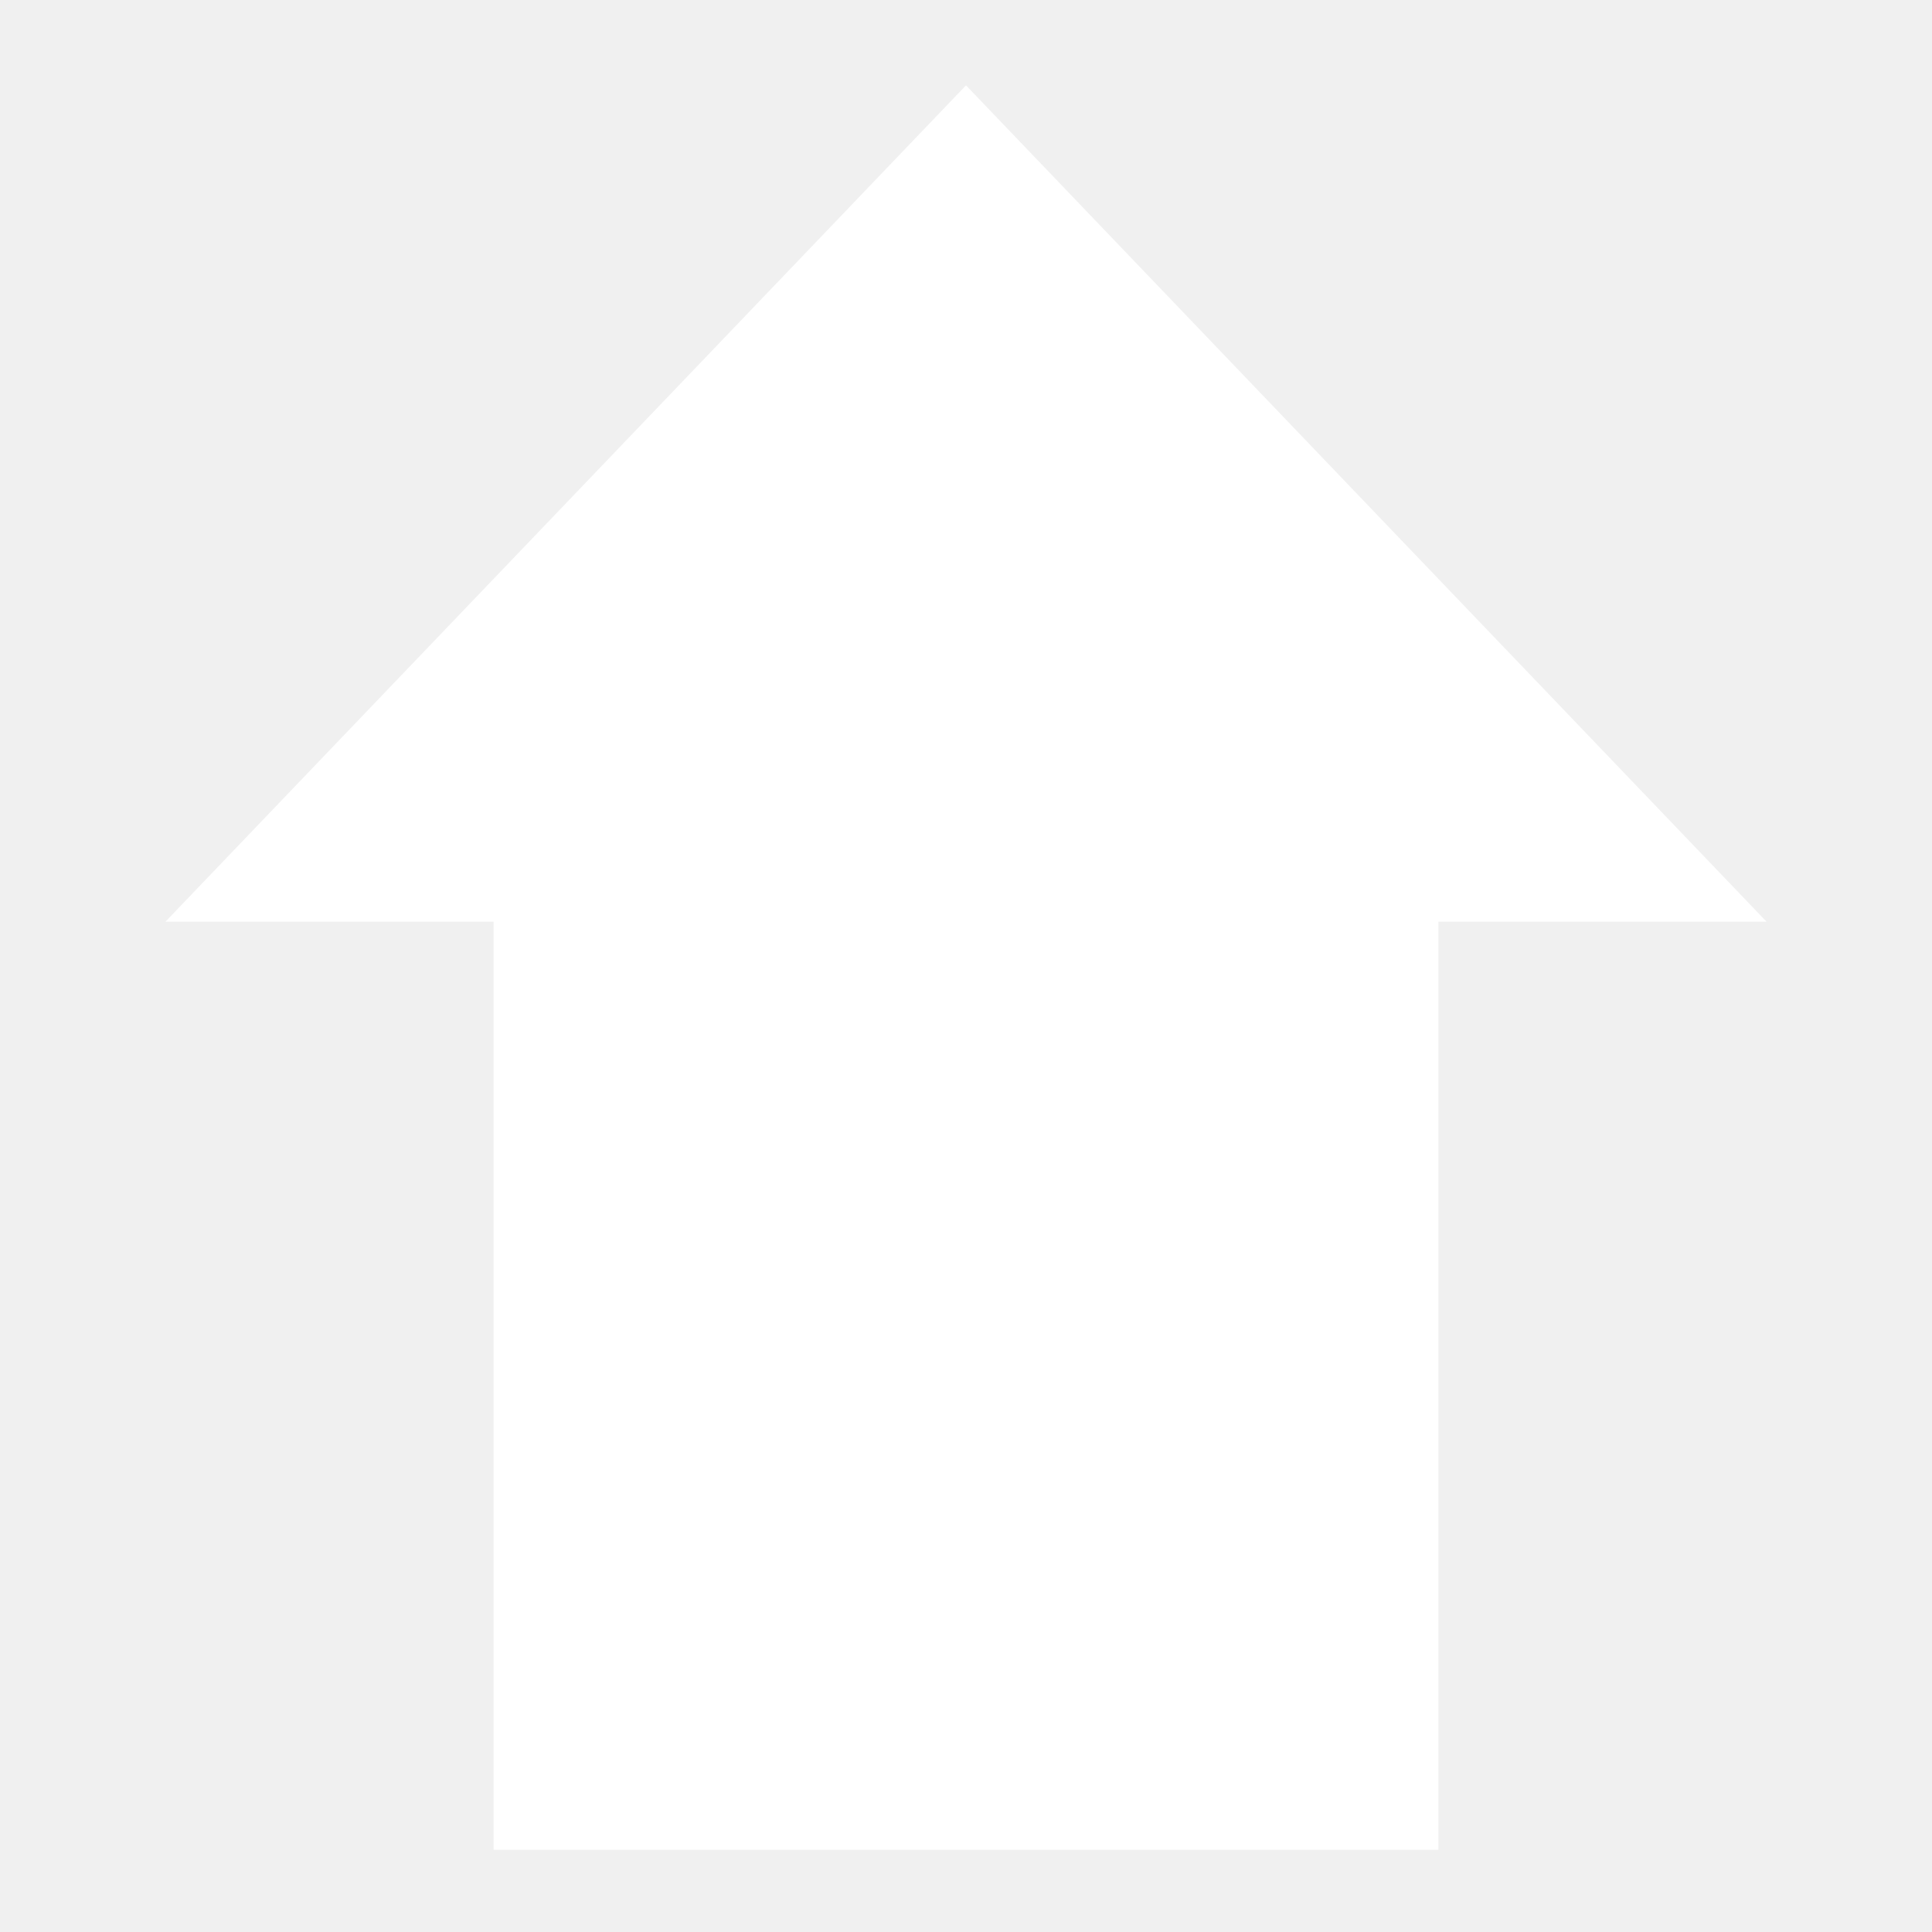
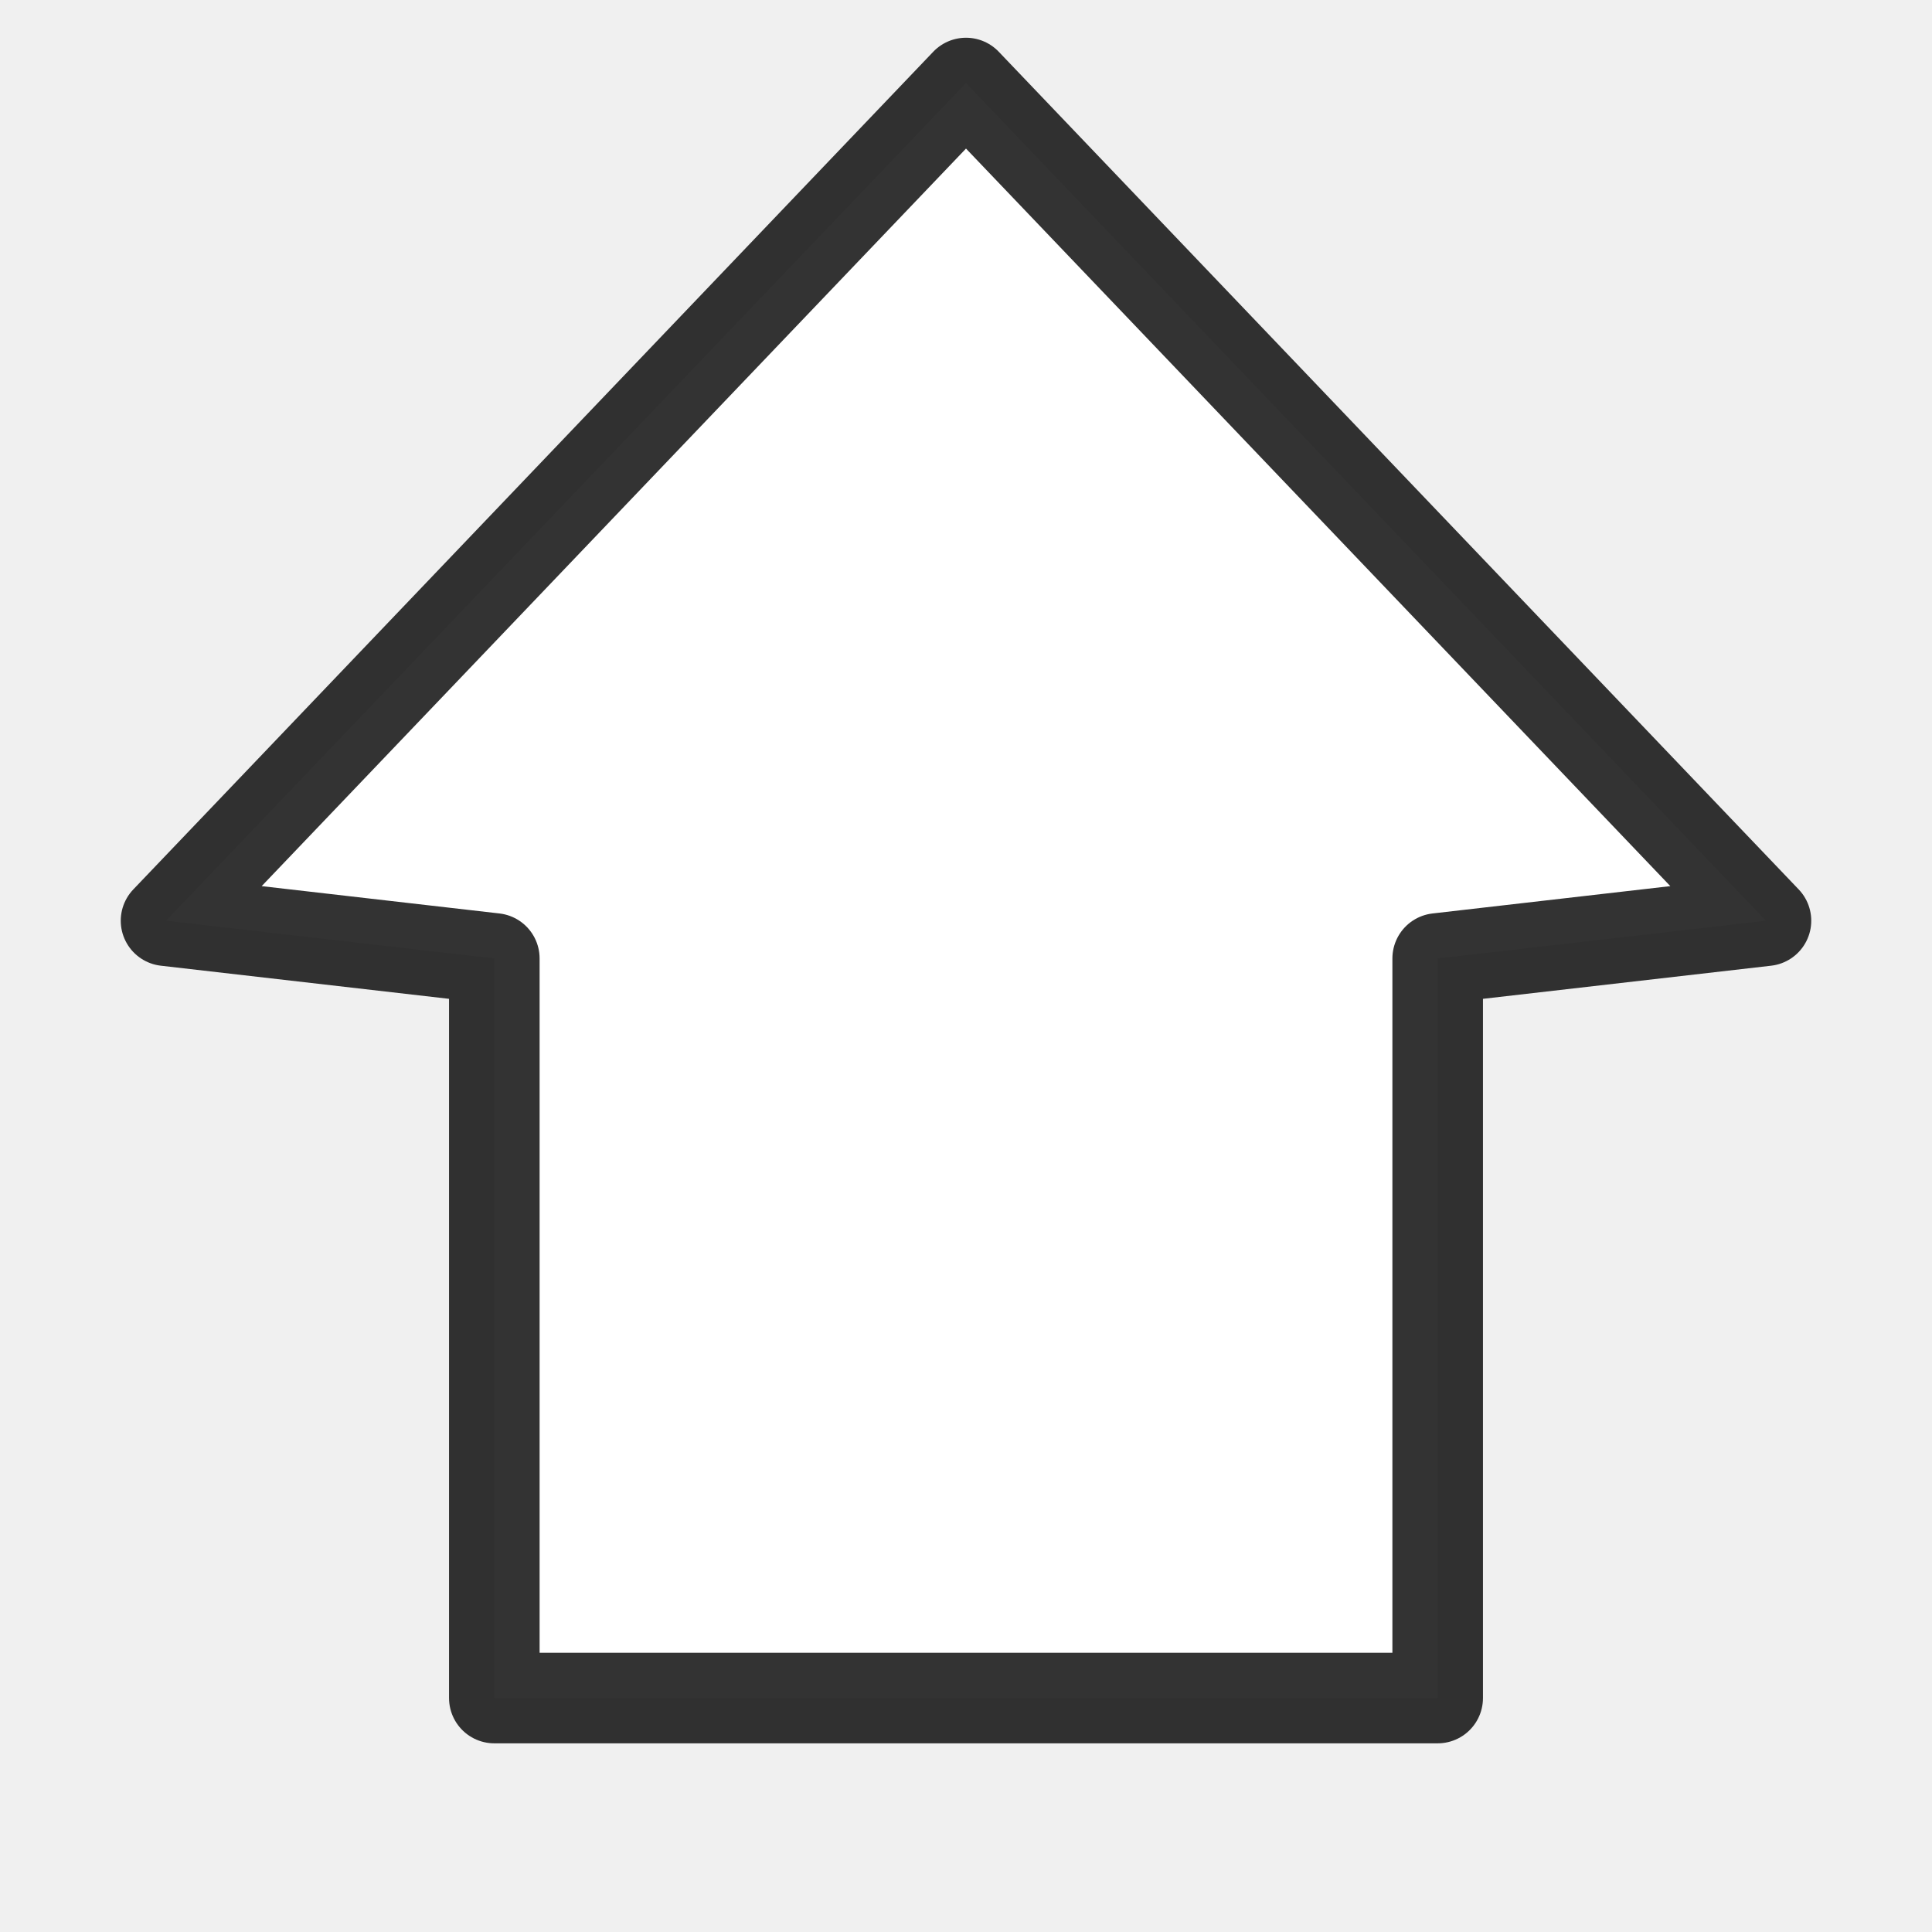
<svg xmlns="http://www.w3.org/2000/svg" viewBox="0 0 512 512" style="height: 512px; width: 512px;">
  <g class="" transform="translate(0,0)" style="">
-     <path d="M130.81 21.785v245.95H43.84L256 489.382l212.158-221.644H381.19V21.786H130.81z" fill="#fff" fill-opacity="1" transform="translate(0, 512) scale(1, -1) rotate(0, 256, 256) skewX(0) skewY(0)" />
+     <path d="M 131 450 v -196 l -87 -10 L 256 22 l 212 222 l -87 10 v 196 z" fill="#ffffff" fill-opacity="1" stroke="#000000" stroke-opacity="0.8" stroke-width="24" stroke-linejoin="round" />
  </g>
</svg>
